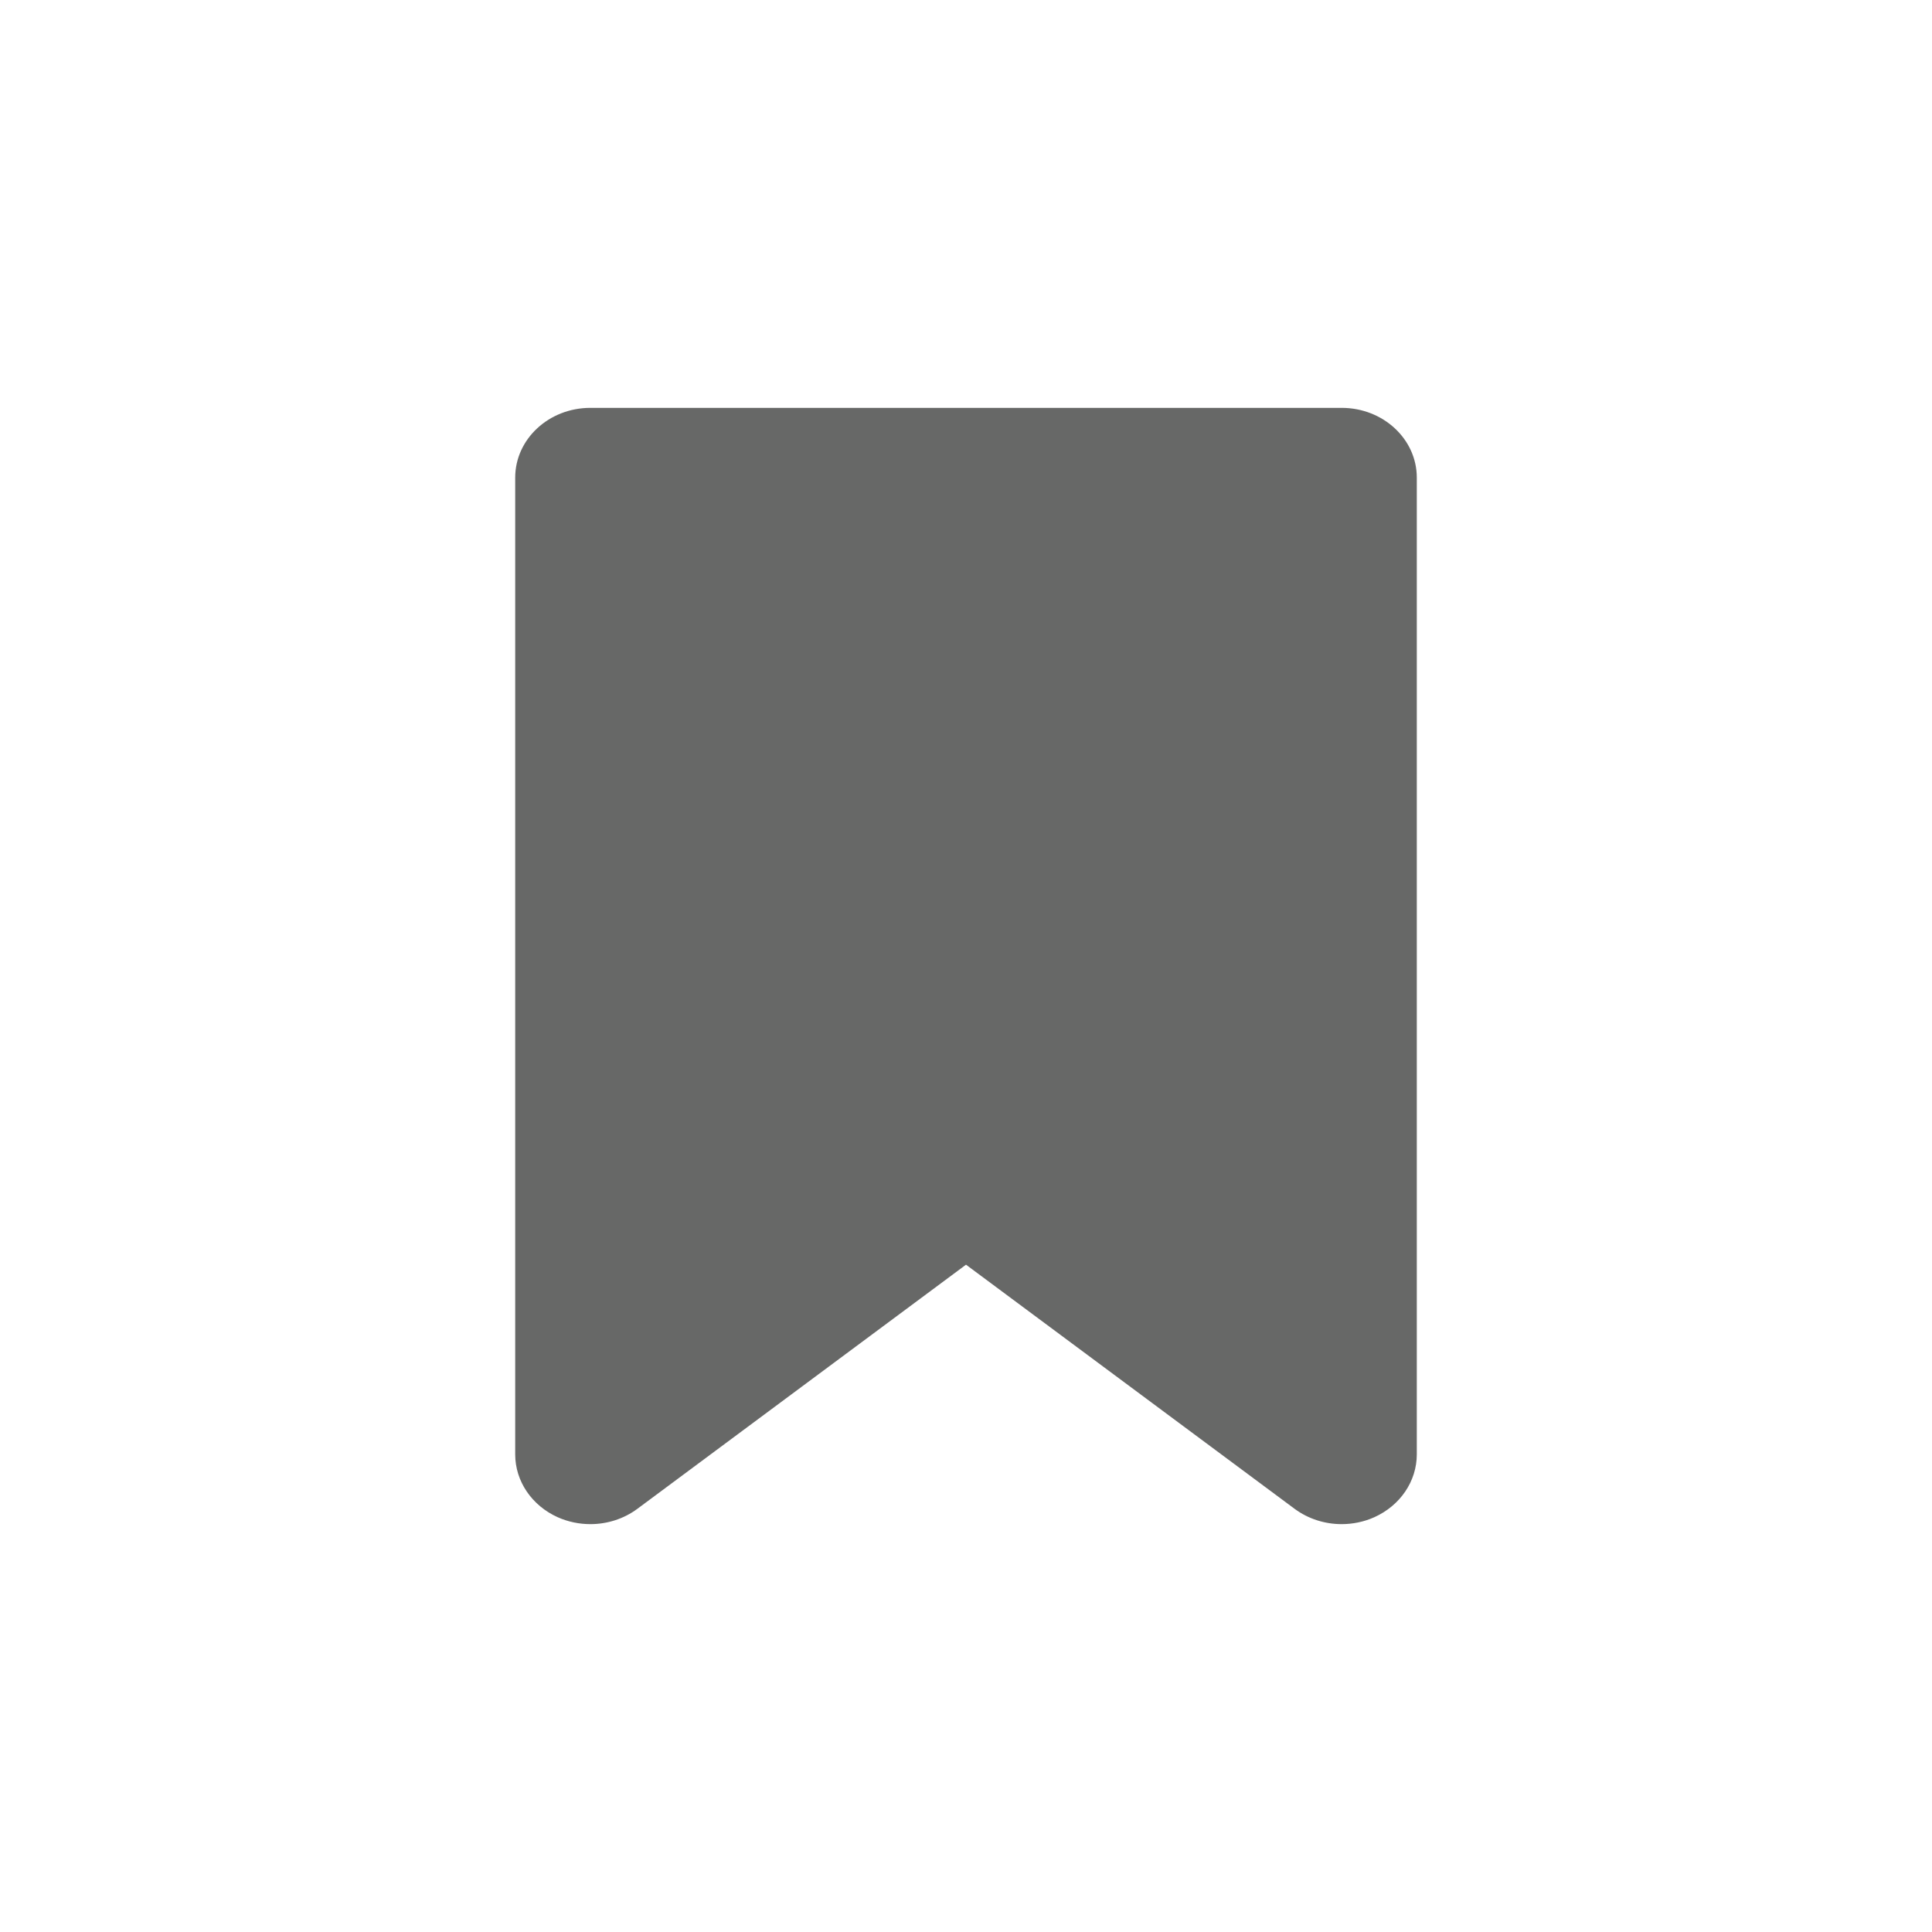
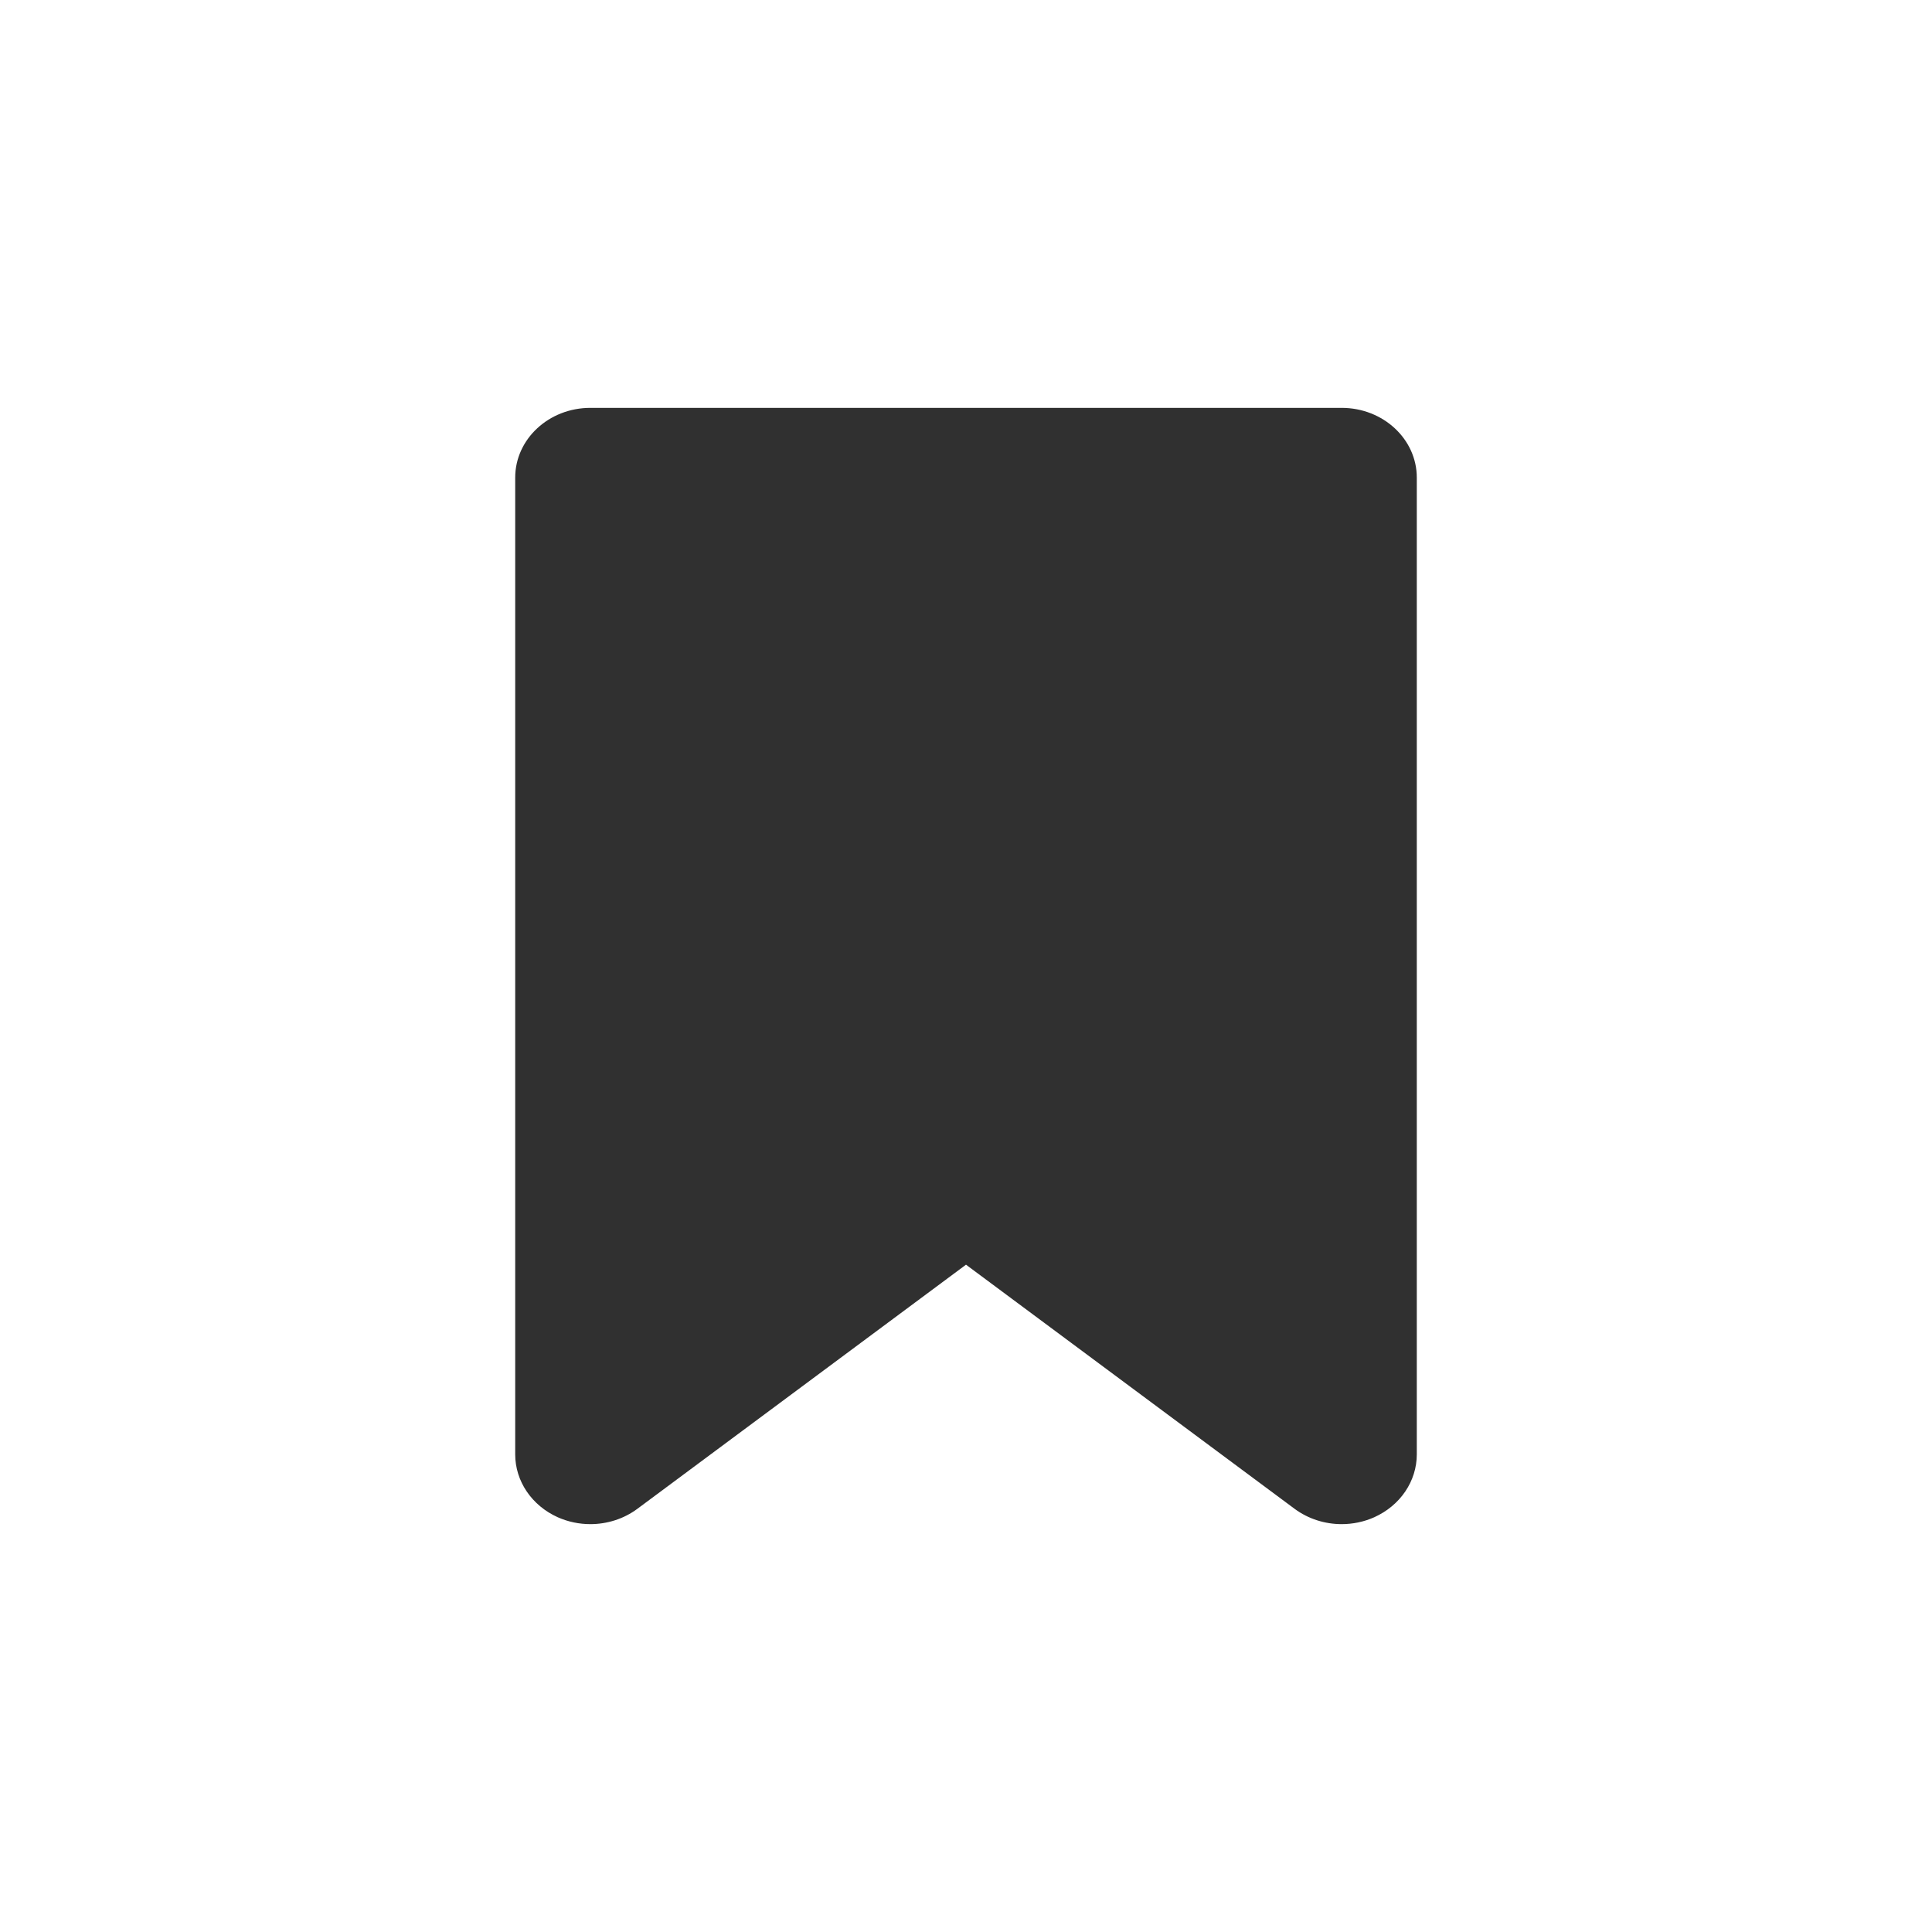
<svg xmlns="http://www.w3.org/2000/svg" version="1.1" id="Layer_1" x="0px" y="0px" width="45px" height="45px" viewBox="0 0 45 45" enable-background="new 0 0 45 45" xml:space="preserve">
-   <path fill="#676867" d="M31.25,9.5h-17.5c-0.966,0-1.75,0.728-1.75,1.625v22.75c0,0.625,0.386,1.193,0.992,1.465  c0.241,0.107,0.5,0.16,0.758,0.16c0.39,0,0.777-0.121,1.093-0.355l7.657-5.688l7.656,5.688c0.318,0.234,0.703,0.355,1.094,0.355  c0.258,0,0.518-0.053,0.758-0.16C32.614,35.068,33,34.5,33,33.875v-22.75C33,10.228,32.217,9.5,31.25,9.5z" />
+   <path fill="#303030" d="M31.25,9.5h-17.5c-0.966,0-1.75,0.728-1.75,1.625v22.75c0,0.625,0.386,1.193,0.992,1.465  c0.241,0.107,0.5,0.16,0.758,0.16c0.39,0,0.777-0.121,1.093-0.355l7.657-5.688l7.656,5.688c0.318,0.234,0.703,0.355,1.094,0.355  c0.258,0,0.518-0.053,0.758-0.16C32.614,35.068,33,34.5,33,33.875v-22.75C33,10.228,32.217,9.5,31.25,9.5z" />
</svg>
